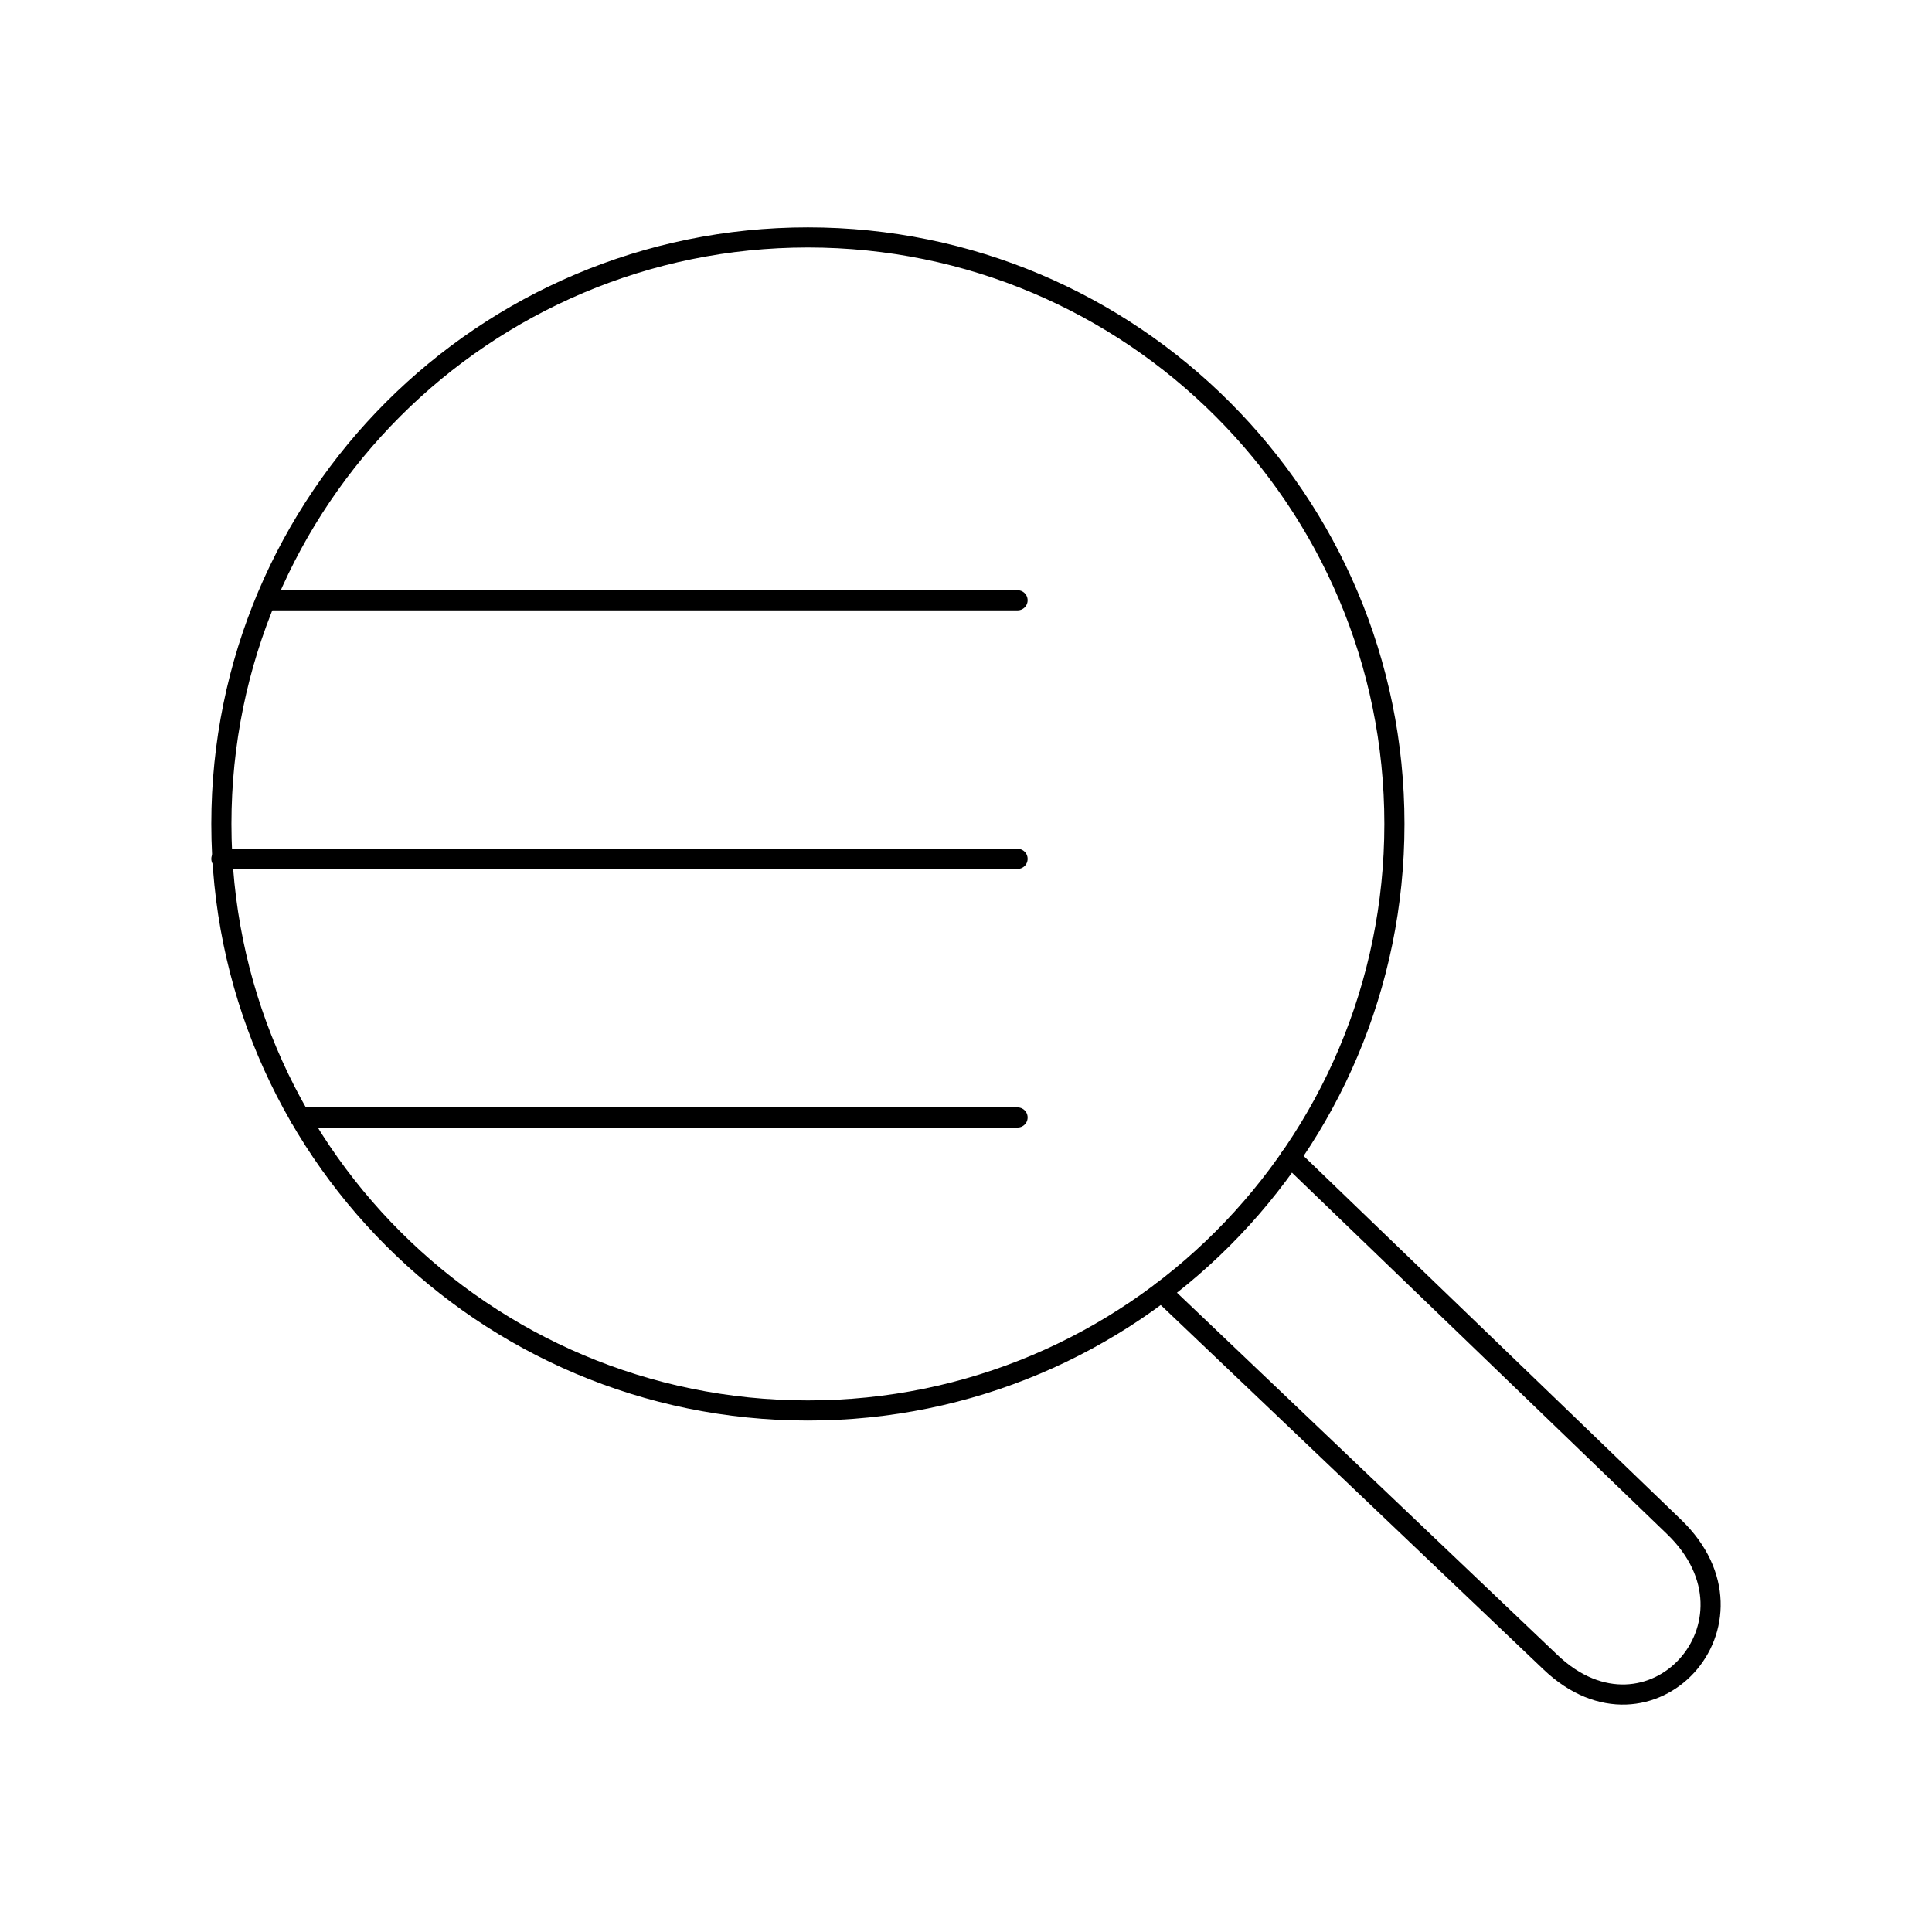
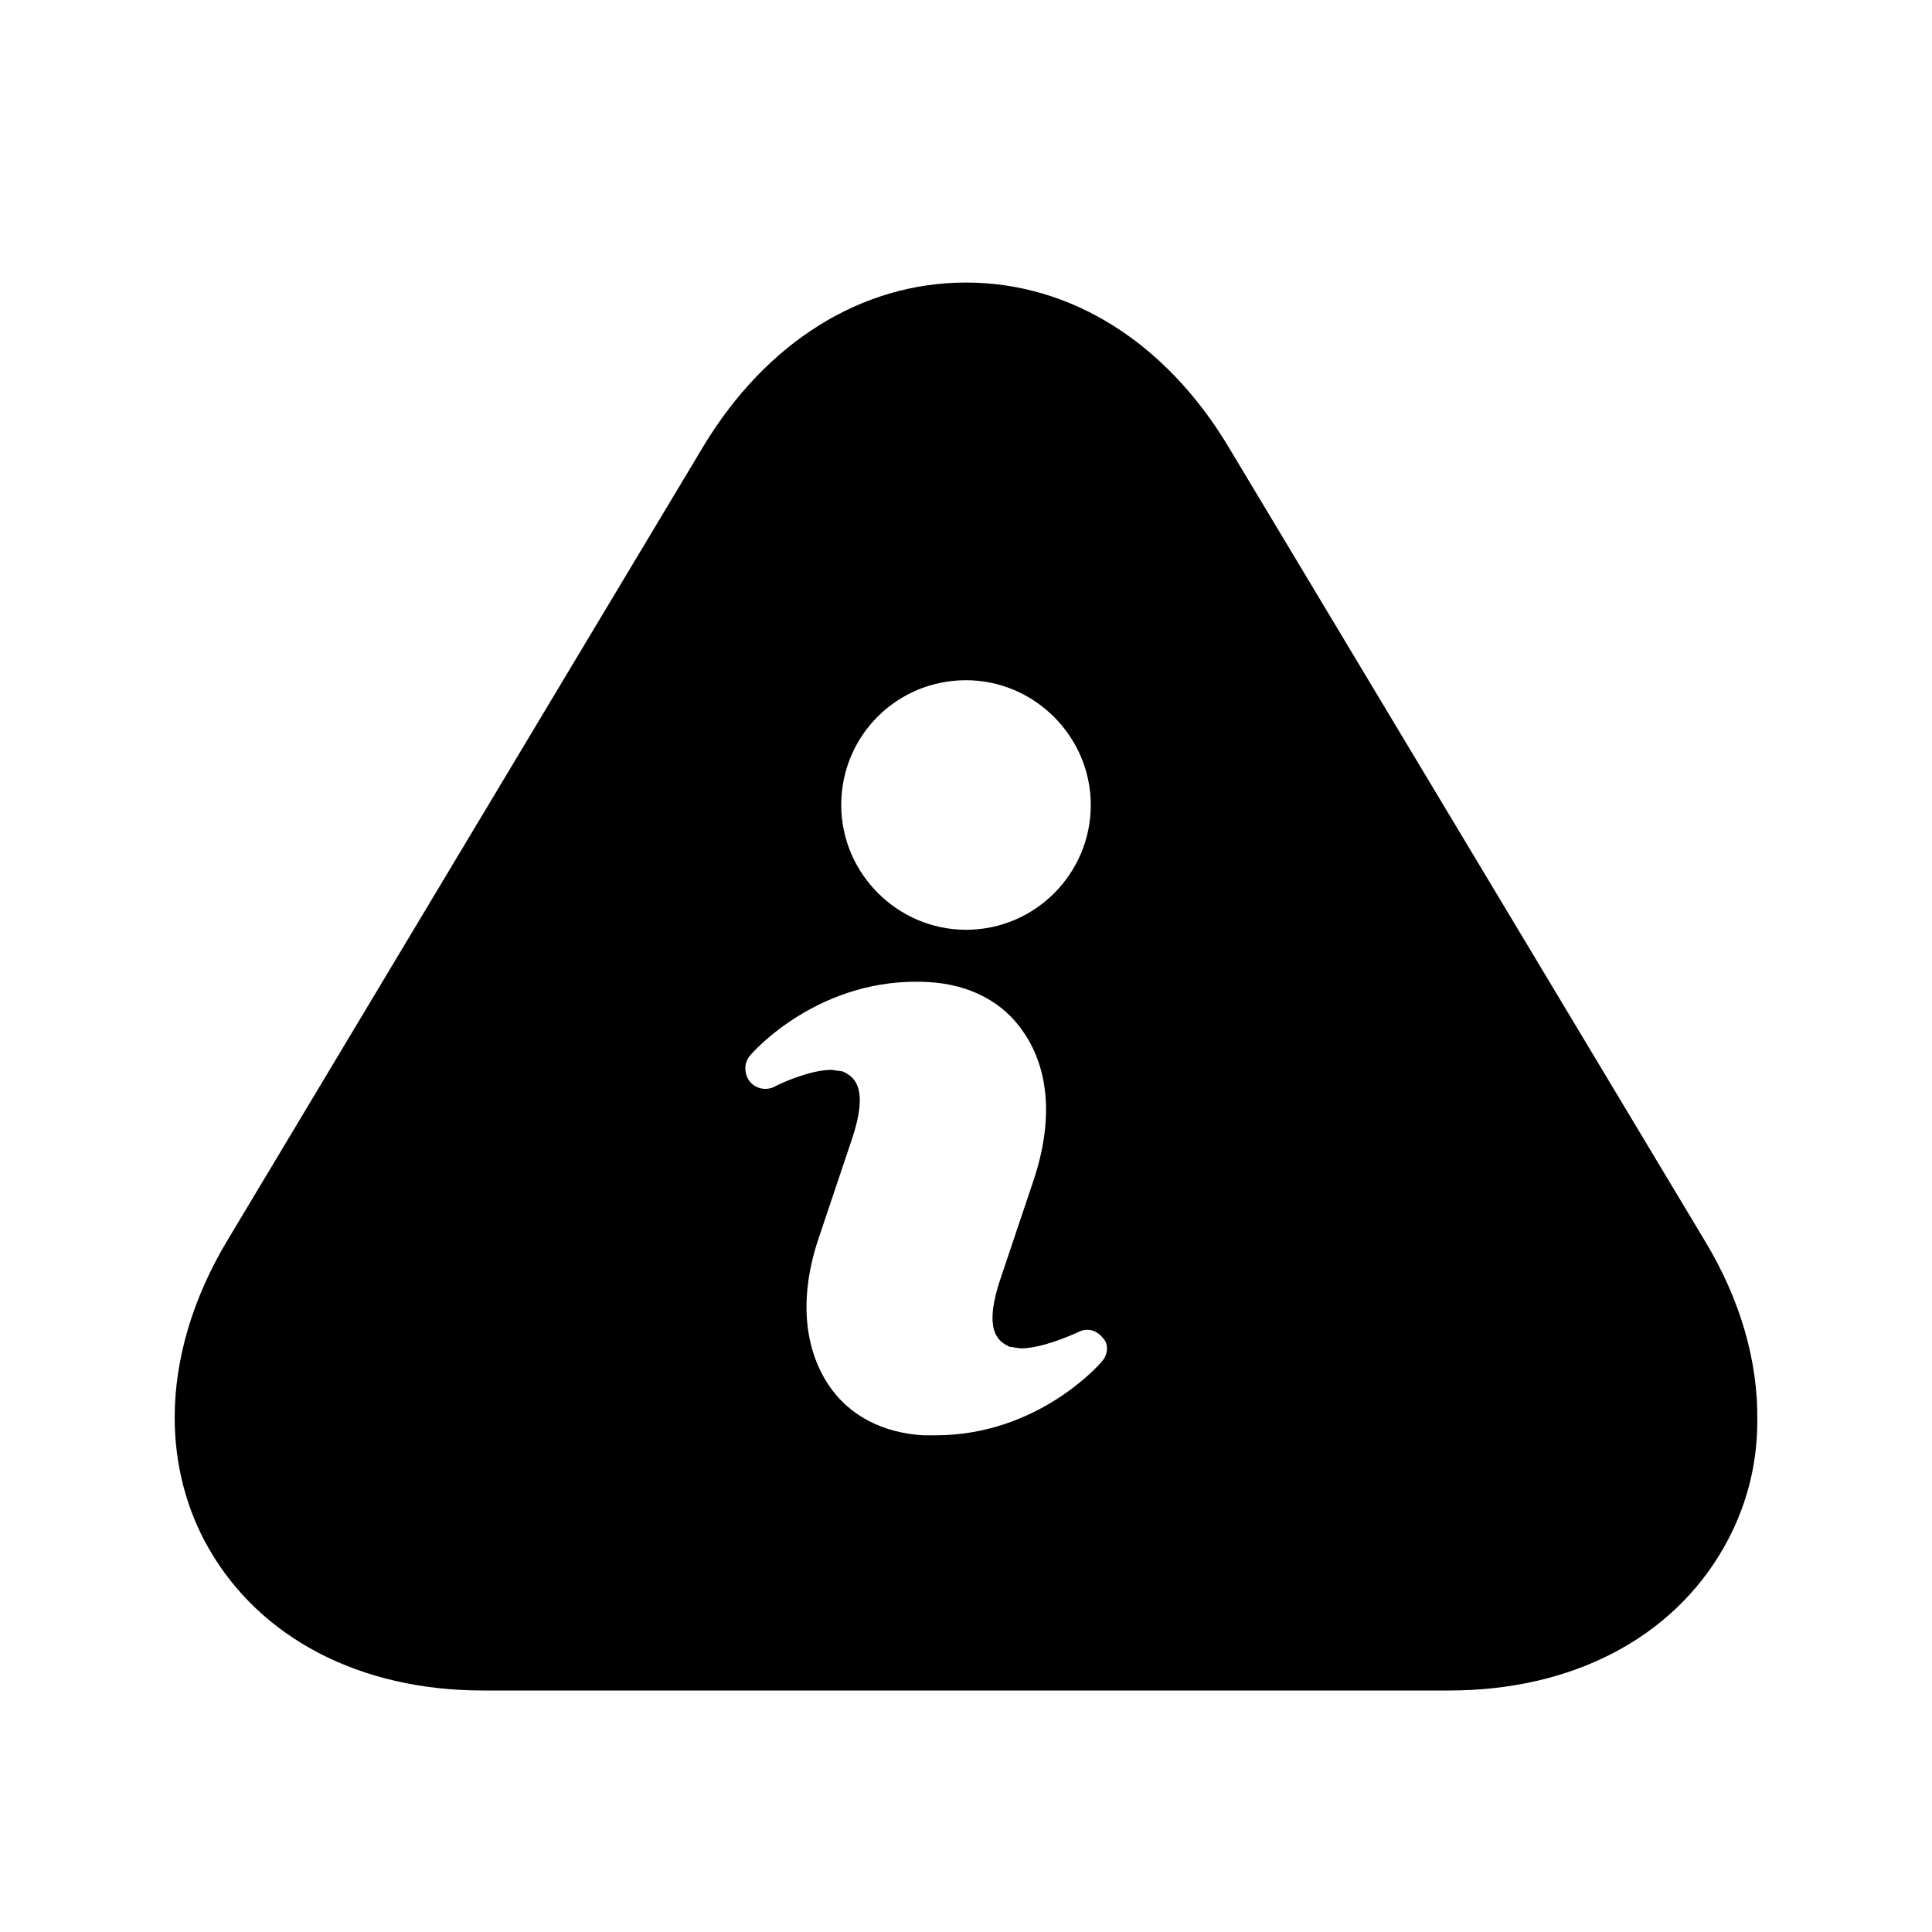
- <svg xmlns="http://www.w3.org/2000/svg" width="64" height="64" viewBox="0 0 48 48">
-   <circle cx="20.072" cy="20.471" r="14.572" fill="none" stroke="currentColor" stroke-linecap="round" stroke-linejoin="round" stroke-width="0.5" />
-   <path fill="none" stroke="currentColor" stroke-linecap="round" stroke-linejoin="round" d="M6.601 14.914h18.68M5.5 21.338h19.781M7.455 27.763h17.826m6.781.989l9.531 9.184c2.46 2.37-.6 5.715-3.07 3.363l-9.665-9.202" stroke-width="0.5" />
+ <svg xmlns="http://www.w3.org/2000/svg" width="64" height="64" viewBox="0 0 24 24">
+   <path fill="currentColor" d="m21.17 15.4l-5.91-9.85c-.78-1.3-1.96-2.04-3.26-2.04s-2.48.74-3.26 2.03L2.83 15.4c-.44.73-.66 1.49-.66 2.21c0 .57.14 1.13.42 1.62C3.23 20.35 4.47 21 6 21h12c1.53 0 2.77-.65 3.41-1.77c.28-.49.42-1.02.42-1.58c.01-.74-.21-1.51-.66-2.25M12 8.45c.85 0 1.55.7 1.55 1.55s-.69 1.55-1.55 1.55c-.85 0-1.55-.7-1.55-1.55c0-.86.69-1.55 1.55-1.55m1.69 8.46c-.03.04-.8.92-2.07.92h-.15c-.51-.03-.93-.25-1.18-.63c-.31-.47-.36-1.11-.12-1.82l.41-1.22c.23-.68.01-.79-.11-.85l-.14-.02c-.25 0-.6.15-.71.21c-.1.05-.23.03-.31-.07c-.07-.1-.07-.23.01-.32c.03-.04.87-.99 2.22-.91c.51.03.93.25 1.18.63c.32.47.36 1.11.12 1.83l-.41 1.22c-.23.68-.01.79.11.85l.14.02c.25 0 .6-.15.71-.2c.11-.06.23-.03.31.07c.07.07.07.2-.01.29" />
</svg>
